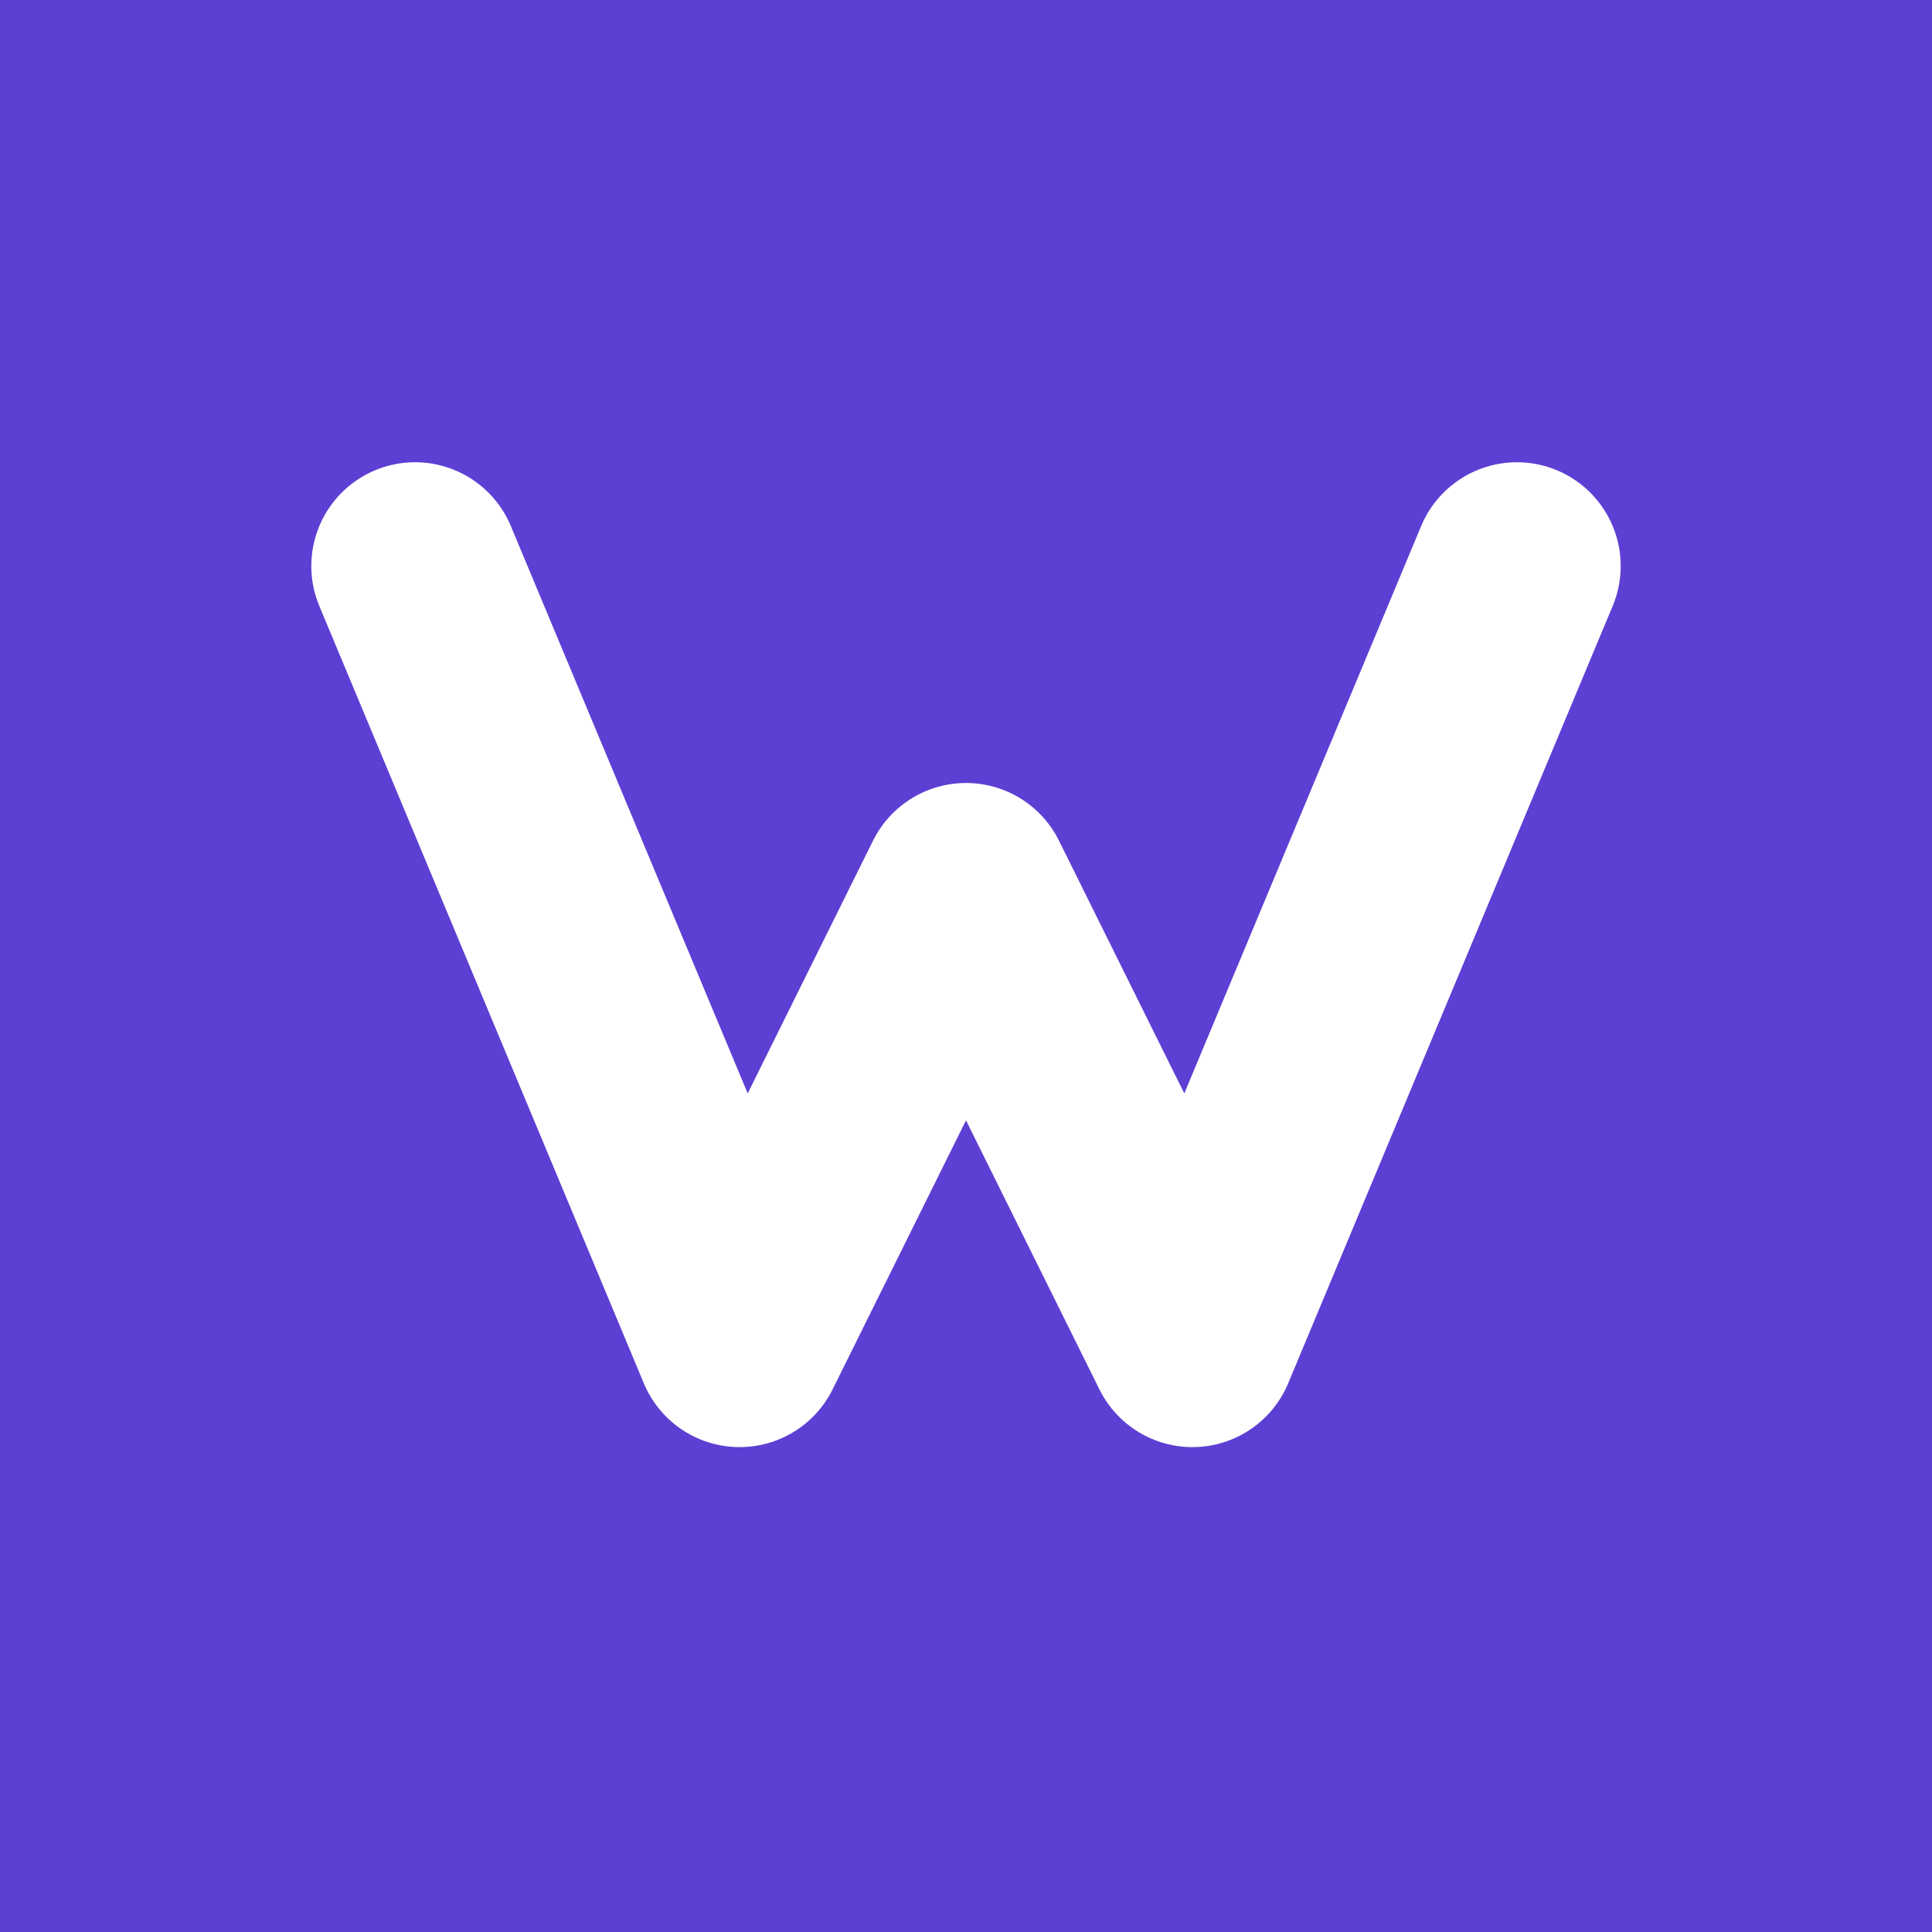
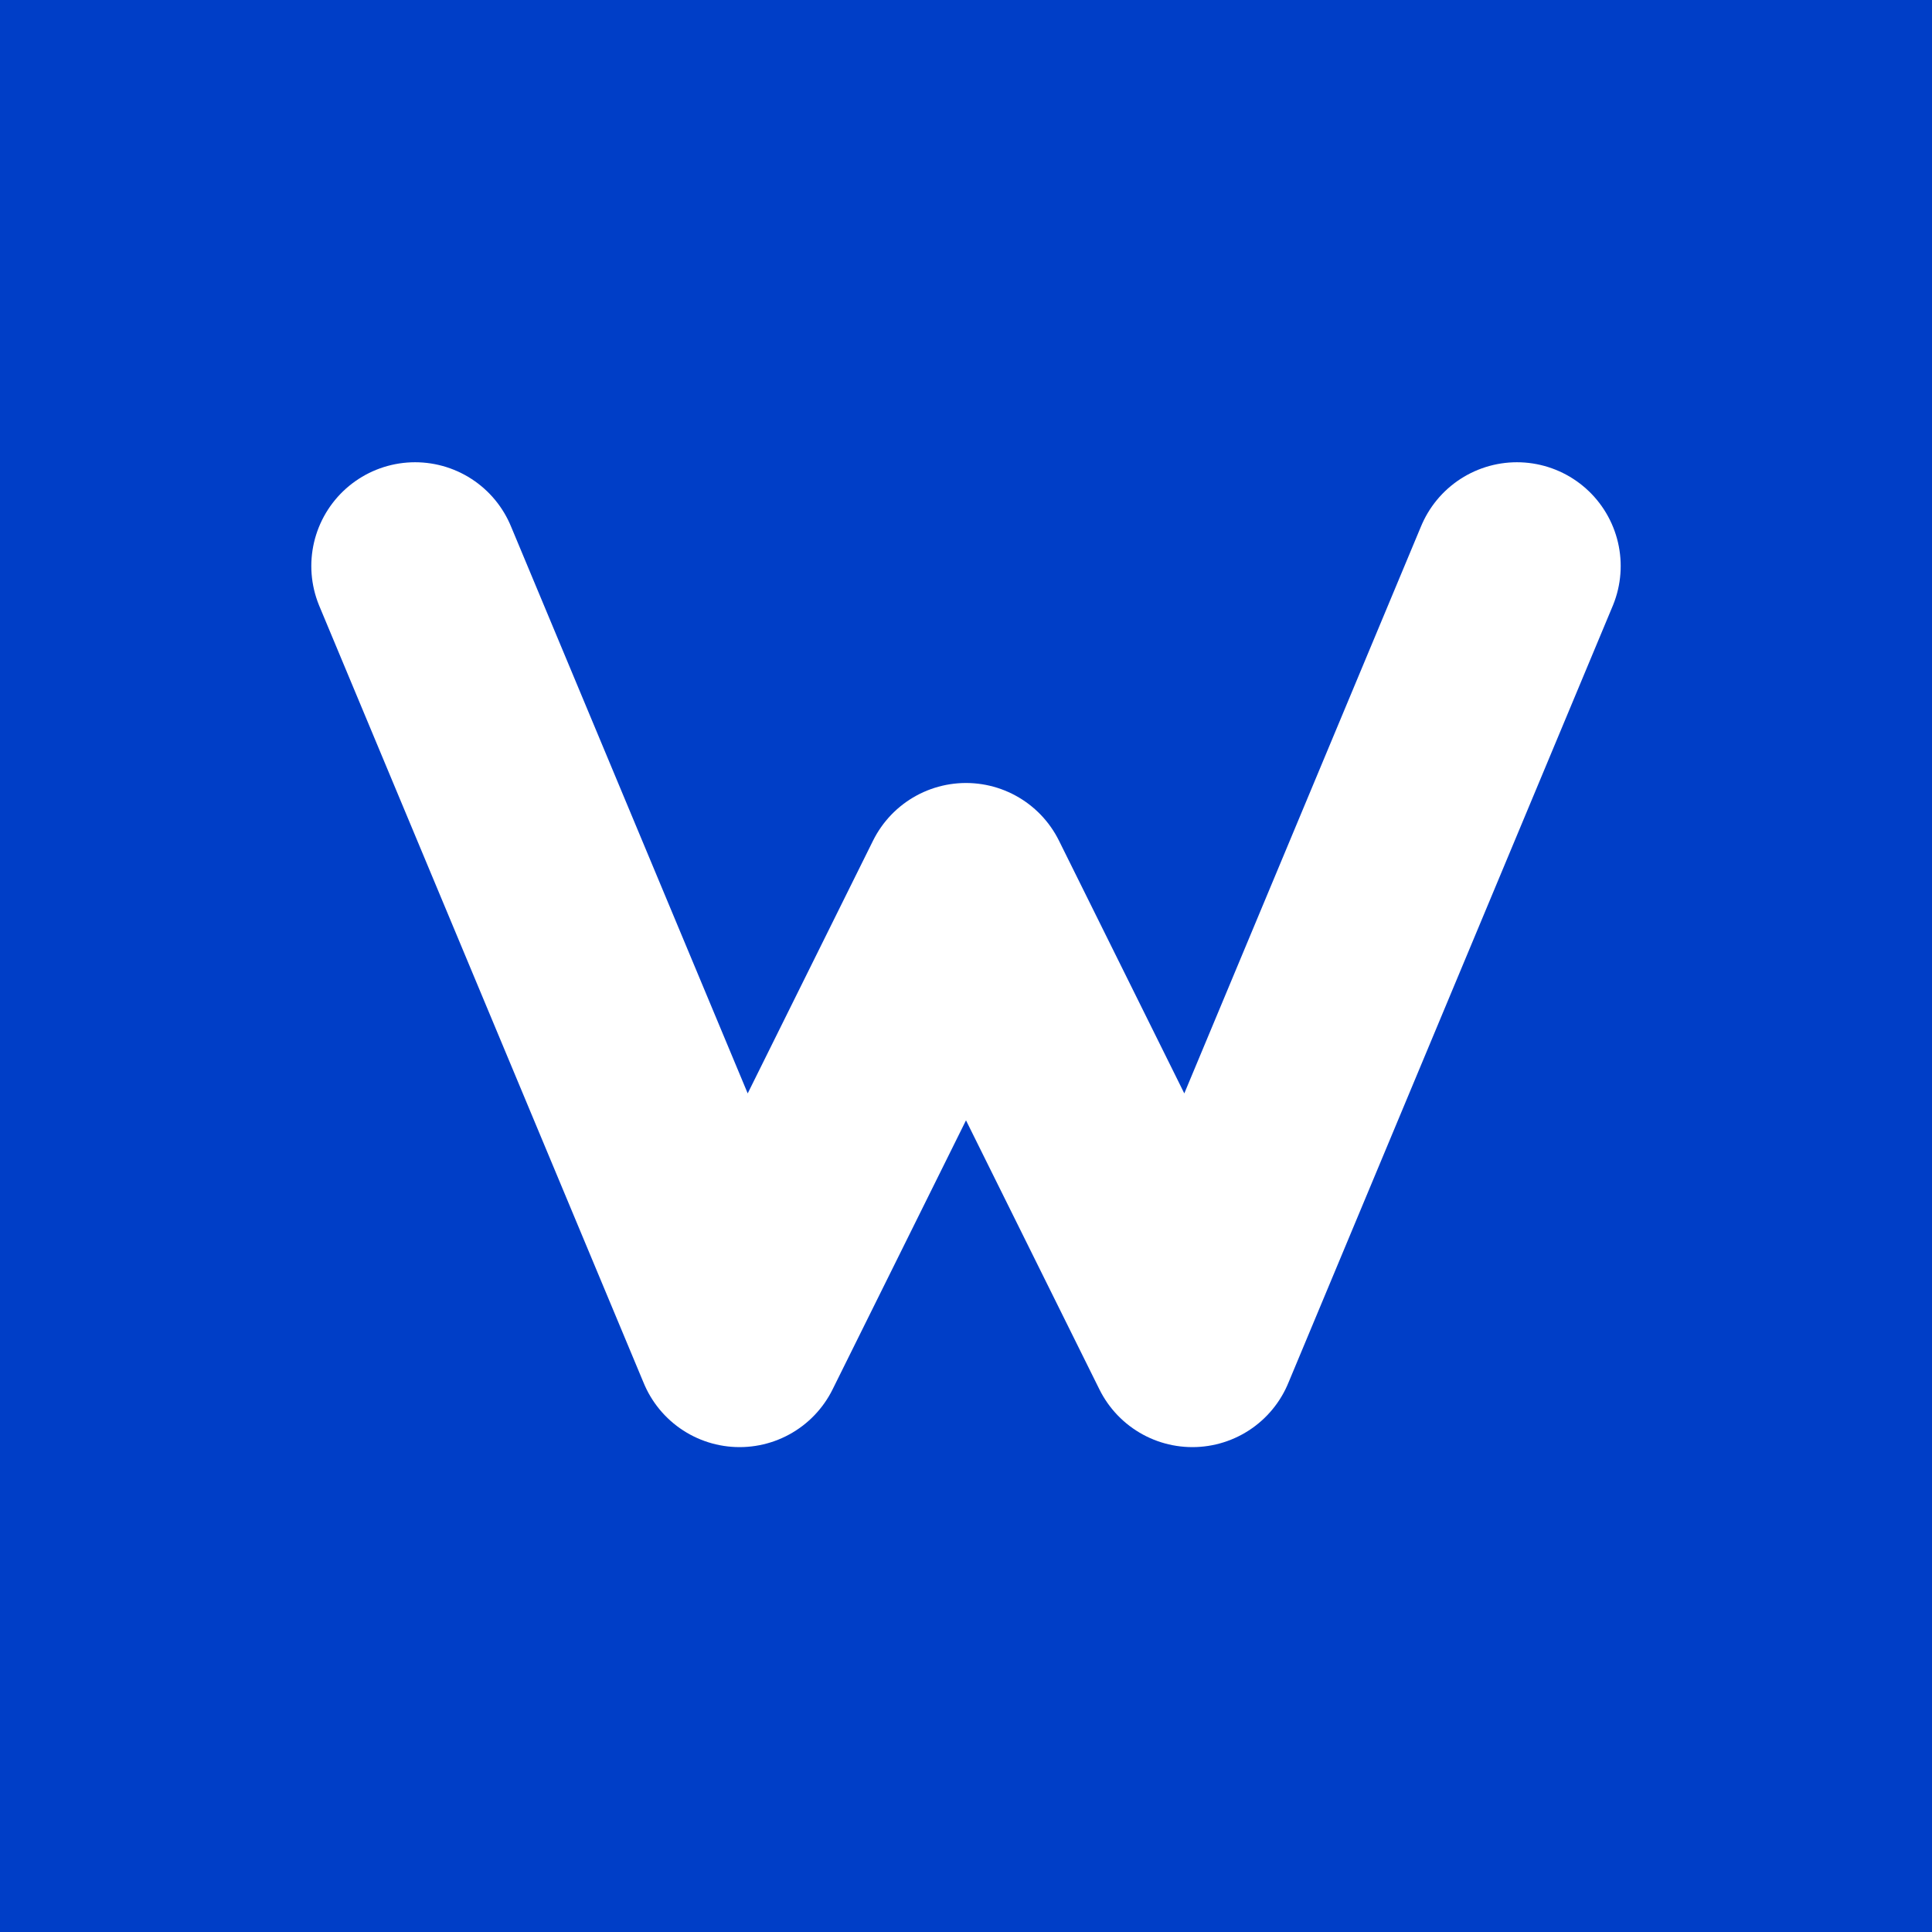
<svg xmlns="http://www.w3.org/2000/svg" viewBox="0 0 1024 1024" width="1024" height="1024">
-   <rect width="1024" height="1024" fill="#5D3FD3" />
+   <rect width="1024" height="1024" fill="#003EC7" />
  <path d="M 220 300 L 392 712 L 512 470 L 632 712 L 804 300" fill="none" stroke="#FFFFFF" stroke-width="110" stroke-linecap="round" stroke-linejoin="round" />
</svg>
